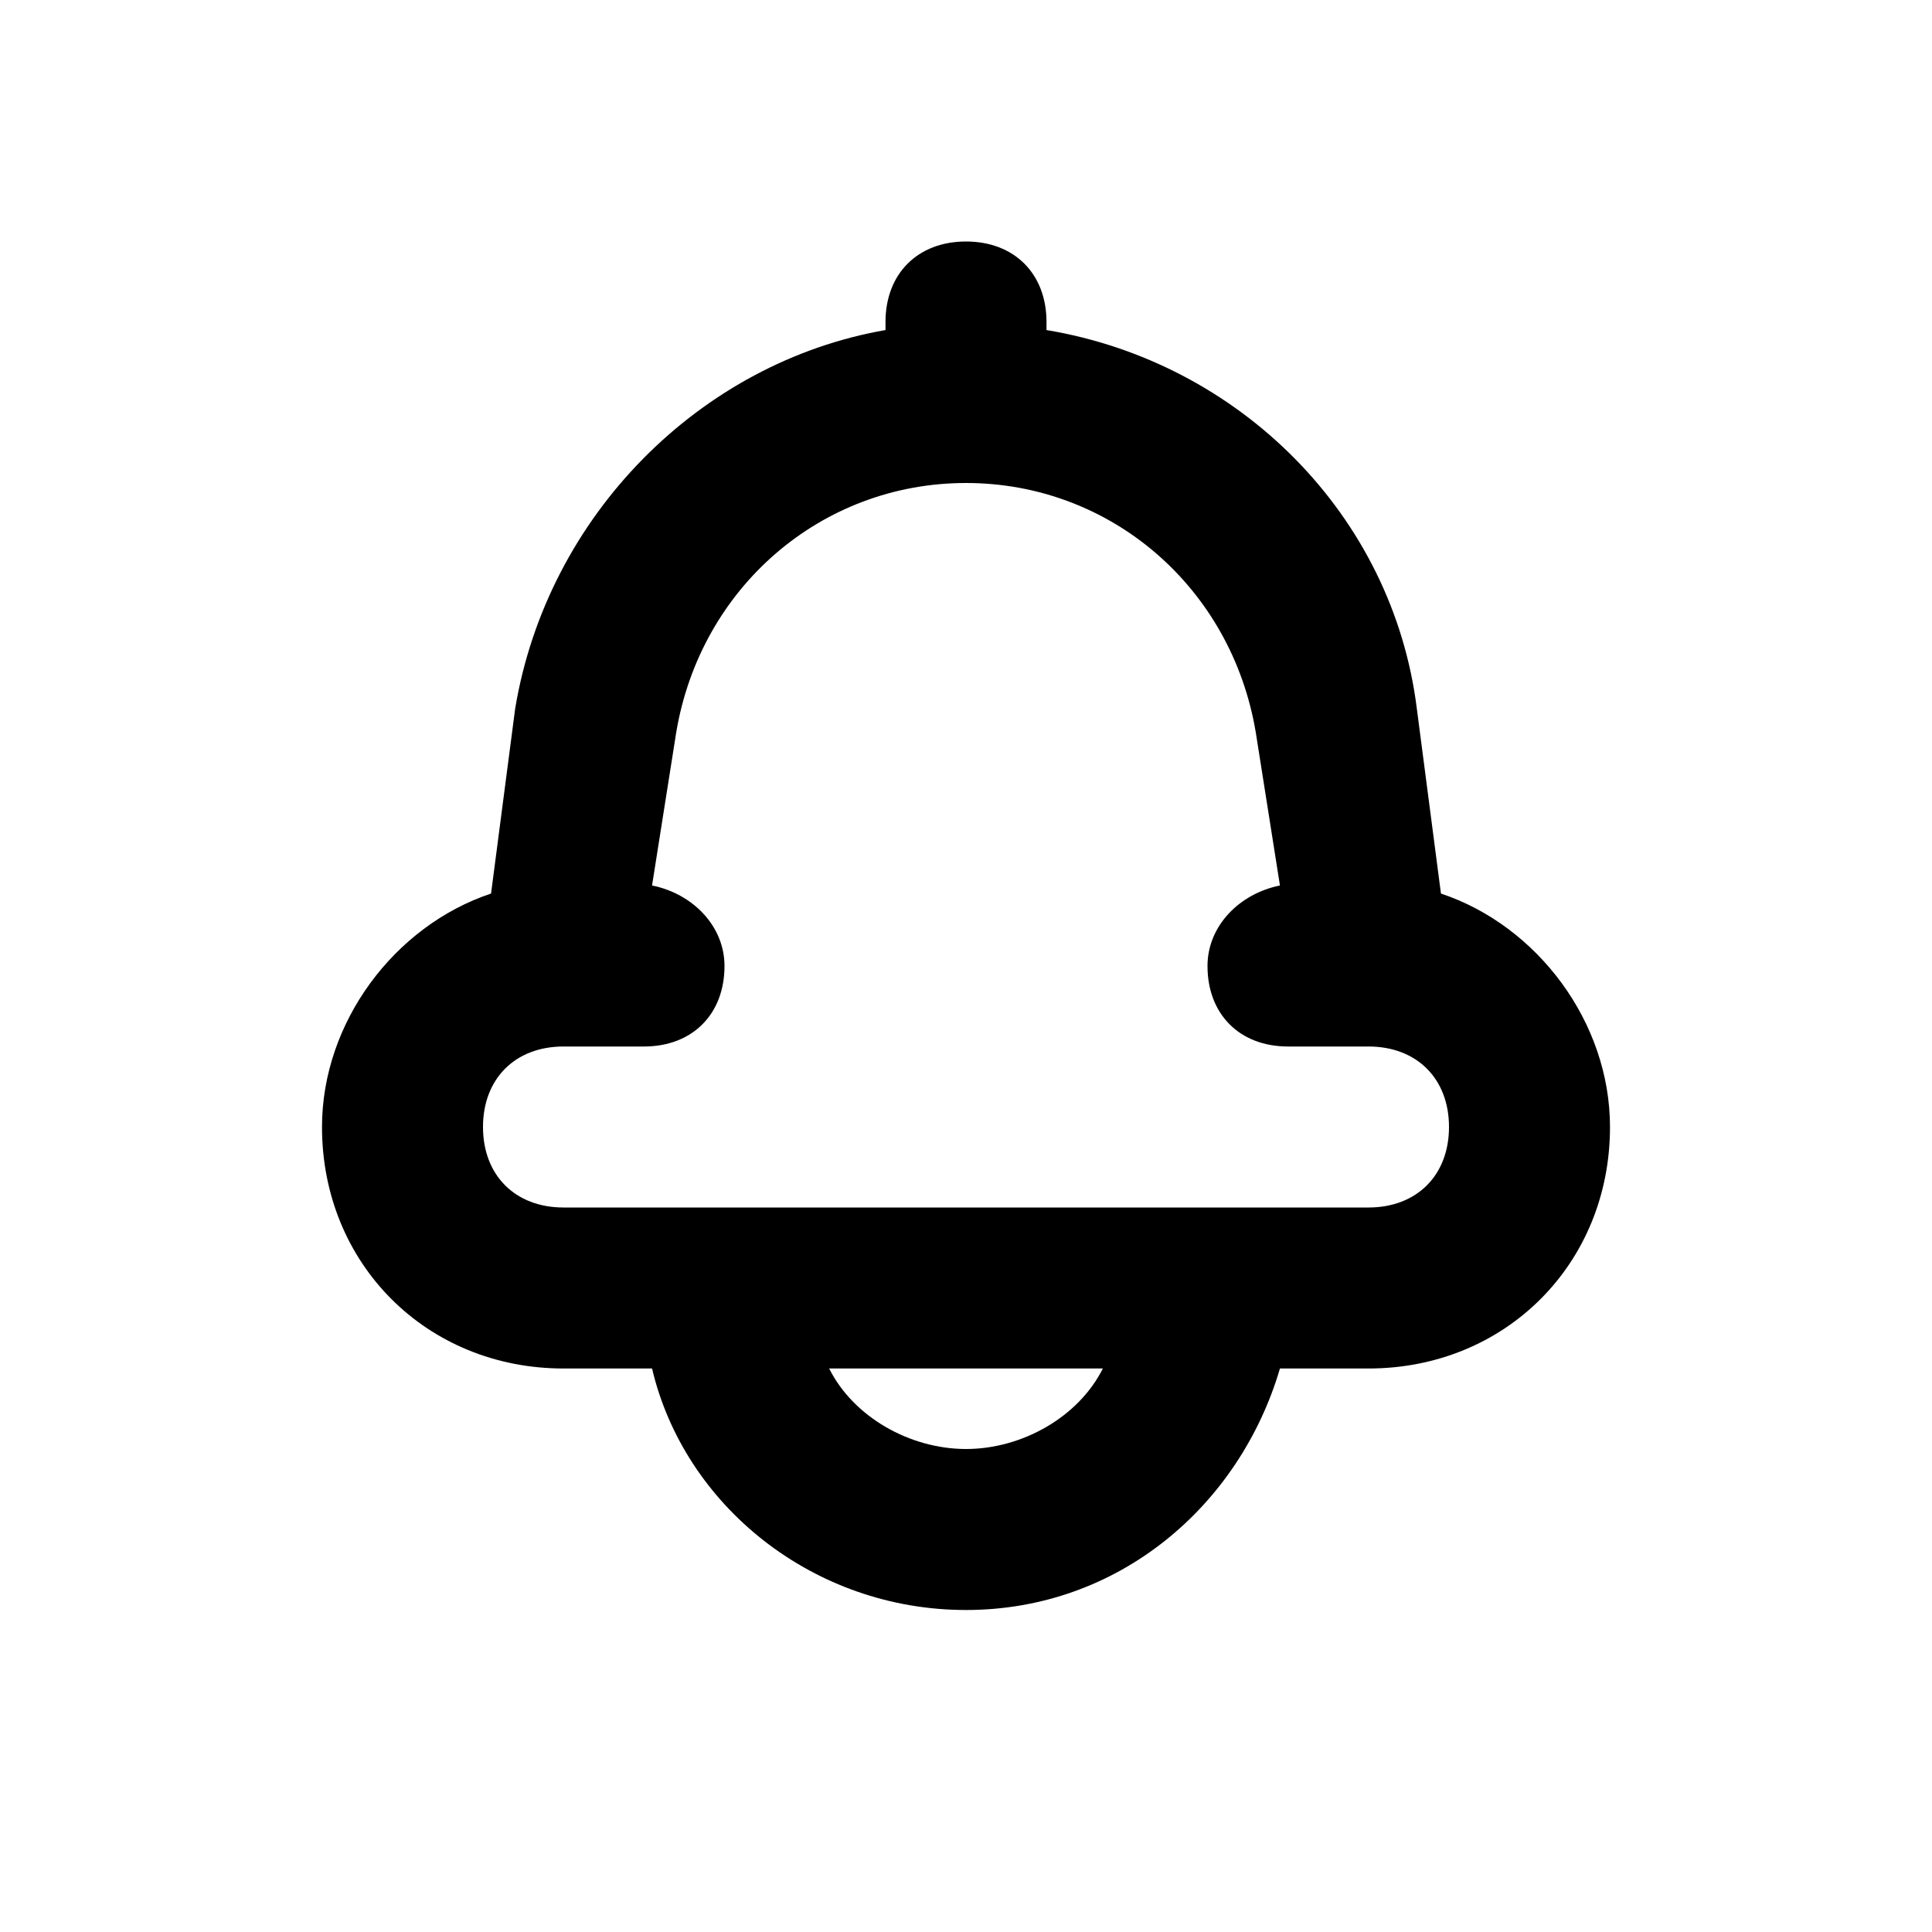
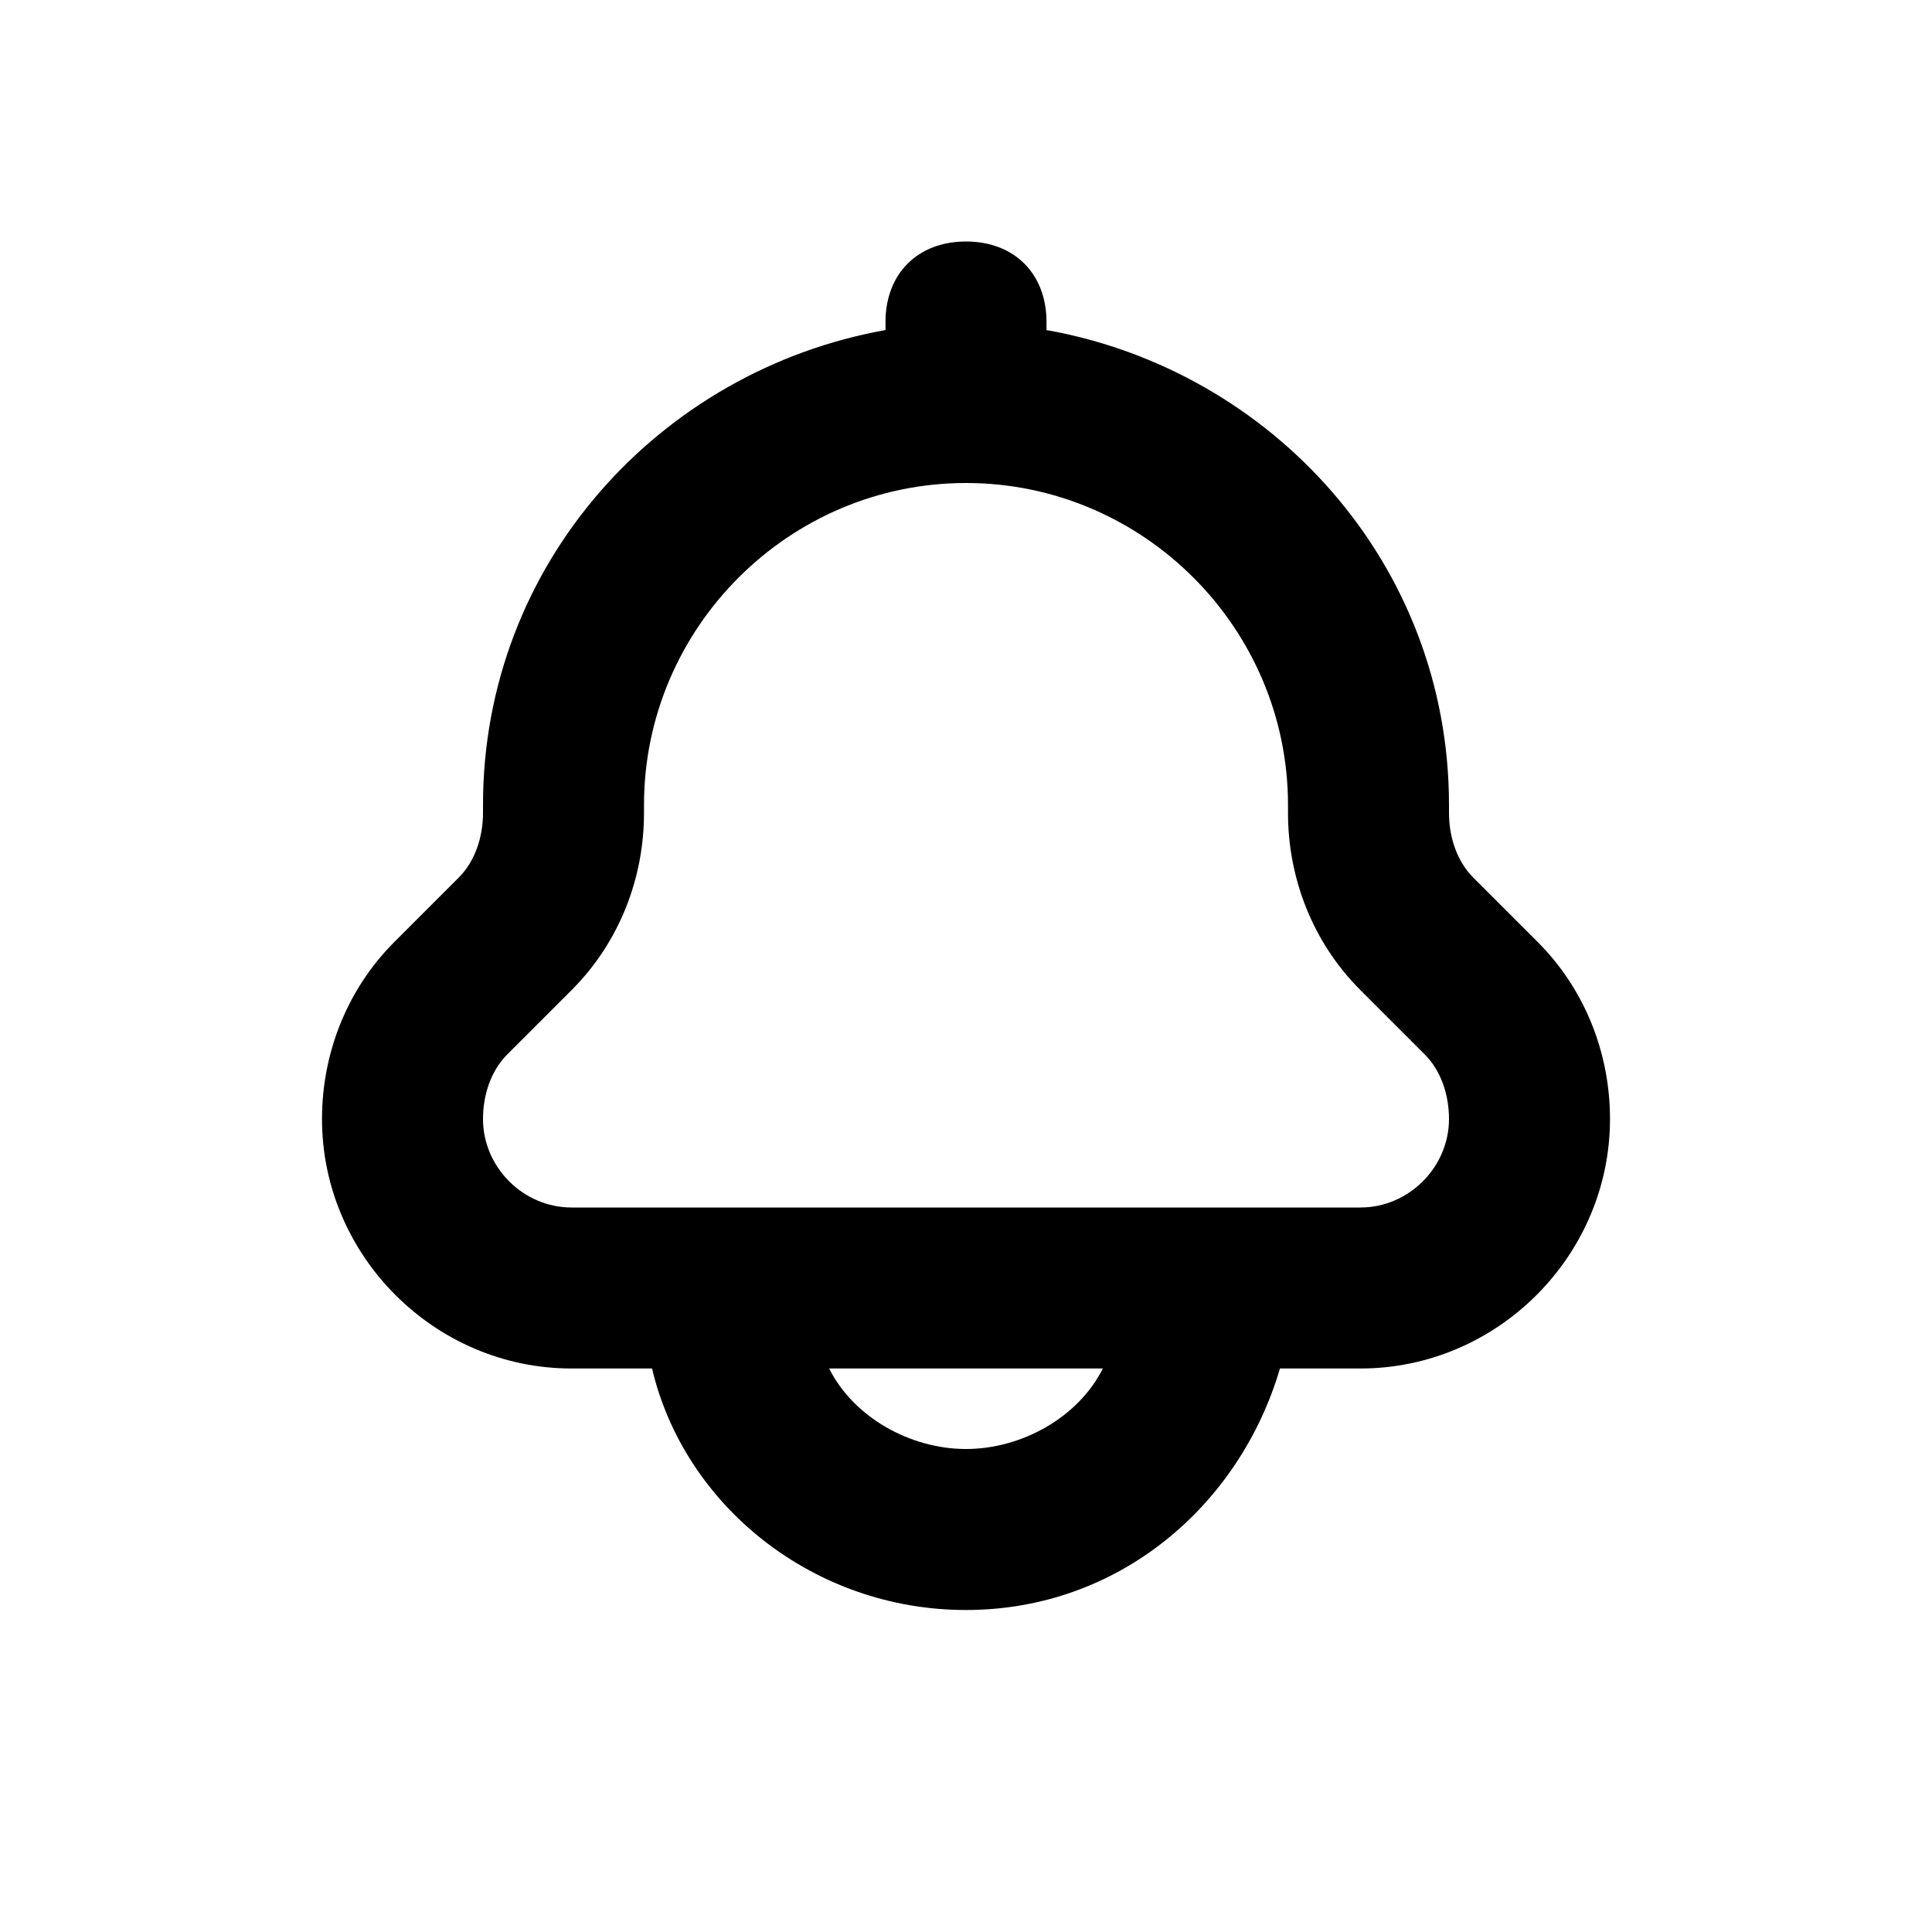
<svg xmlns="http://www.w3.org/2000/svg" version="1.1" id="Layer_1" x="0px" y="0px" viewBox="0 0 24 24" style="enable-background:new 0 0 24 24;" xml:space="preserve">
-   <path d="M17.9,11.1l-0.3-2.3c-0.3-2.4-2.2-4.3-4.6-4.7V4c0-0.6-0.4-1-1-1s-1,0.4-1,1v0.1C8.7,4.5,6.8,6.4,6.4,8.8l-0.3,2.3  C4.9,11.5,4,12.7,4,14c0,1.7,1.3,3,3,3h1.1c0.4,1.7,2,3,3.9,3s3.4-1.3,3.9-3H17c1.7,0,3-1.3,3-3C20,12.7,19.1,11.5,17.9,11.1z   M12,18c-0.7,0-1.4-0.4-1.7-1h3.4C13.4,17.6,12.7,18,12,18z M17,15H7c-0.6,0-1-0.4-1-1s0.4-1,1-1h1c0.6,0,1-0.4,1-1  c0-0.5-0.4-0.9-0.9-1l0.3-1.9C8.7,7.3,10.2,6,12,6s3.3,1.3,3.6,3.1l0.3,1.9c-0.5,0.1-0.9,0.5-0.9,1c0,0.6,0.4,1,1,1h1  c0.6,0,1,0.4,1,1S17.6,15,17,15z" />
+   <path d="M19.1,11.7l-0.8-0.8c-0.2-0.2-0.3-0.5-0.3-0.8V10c0-3-2.2-5.4-5-5.9V4c0-0.6-0.4-1-1-1s-1,0.4-1,1v0.1C8.2,4.6,6,7,6,10v0.1  c0,0.3-0.1,0.6-0.3,0.8l-0.8,0.8C4.3,12.3,4,13.1,4,13.9C4,15.6,5.4,17,7.1,17h1c0.4,1.7,2,3,3.9,3s3.4-1.3,3.9-3h1  c1.7,0,3.1-1.4,3.1-3.1C20,13.1,19.7,12.3,19.1,11.7z M12,18c-0.7,0-1.4-0.4-1.7-1h3.4C13.4,17.6,12.7,18,12,18z M16.9,15H7.1  C6.5,15,6,14.5,6,13.9c0-0.3,0.1-0.6,0.3-0.8l0.8-0.8C7.7,11.7,8,10.9,8,10.1V10c0-2.2,1.8-4,4-4s4,1.8,4,4v0.1  c0,0.8,0.3,1.6,0.9,2.2l0.8,0.8c0.2,0.2,0.3,0.5,0.3,0.8C18,14.5,17.5,15,16.9,15z" />
</svg>
